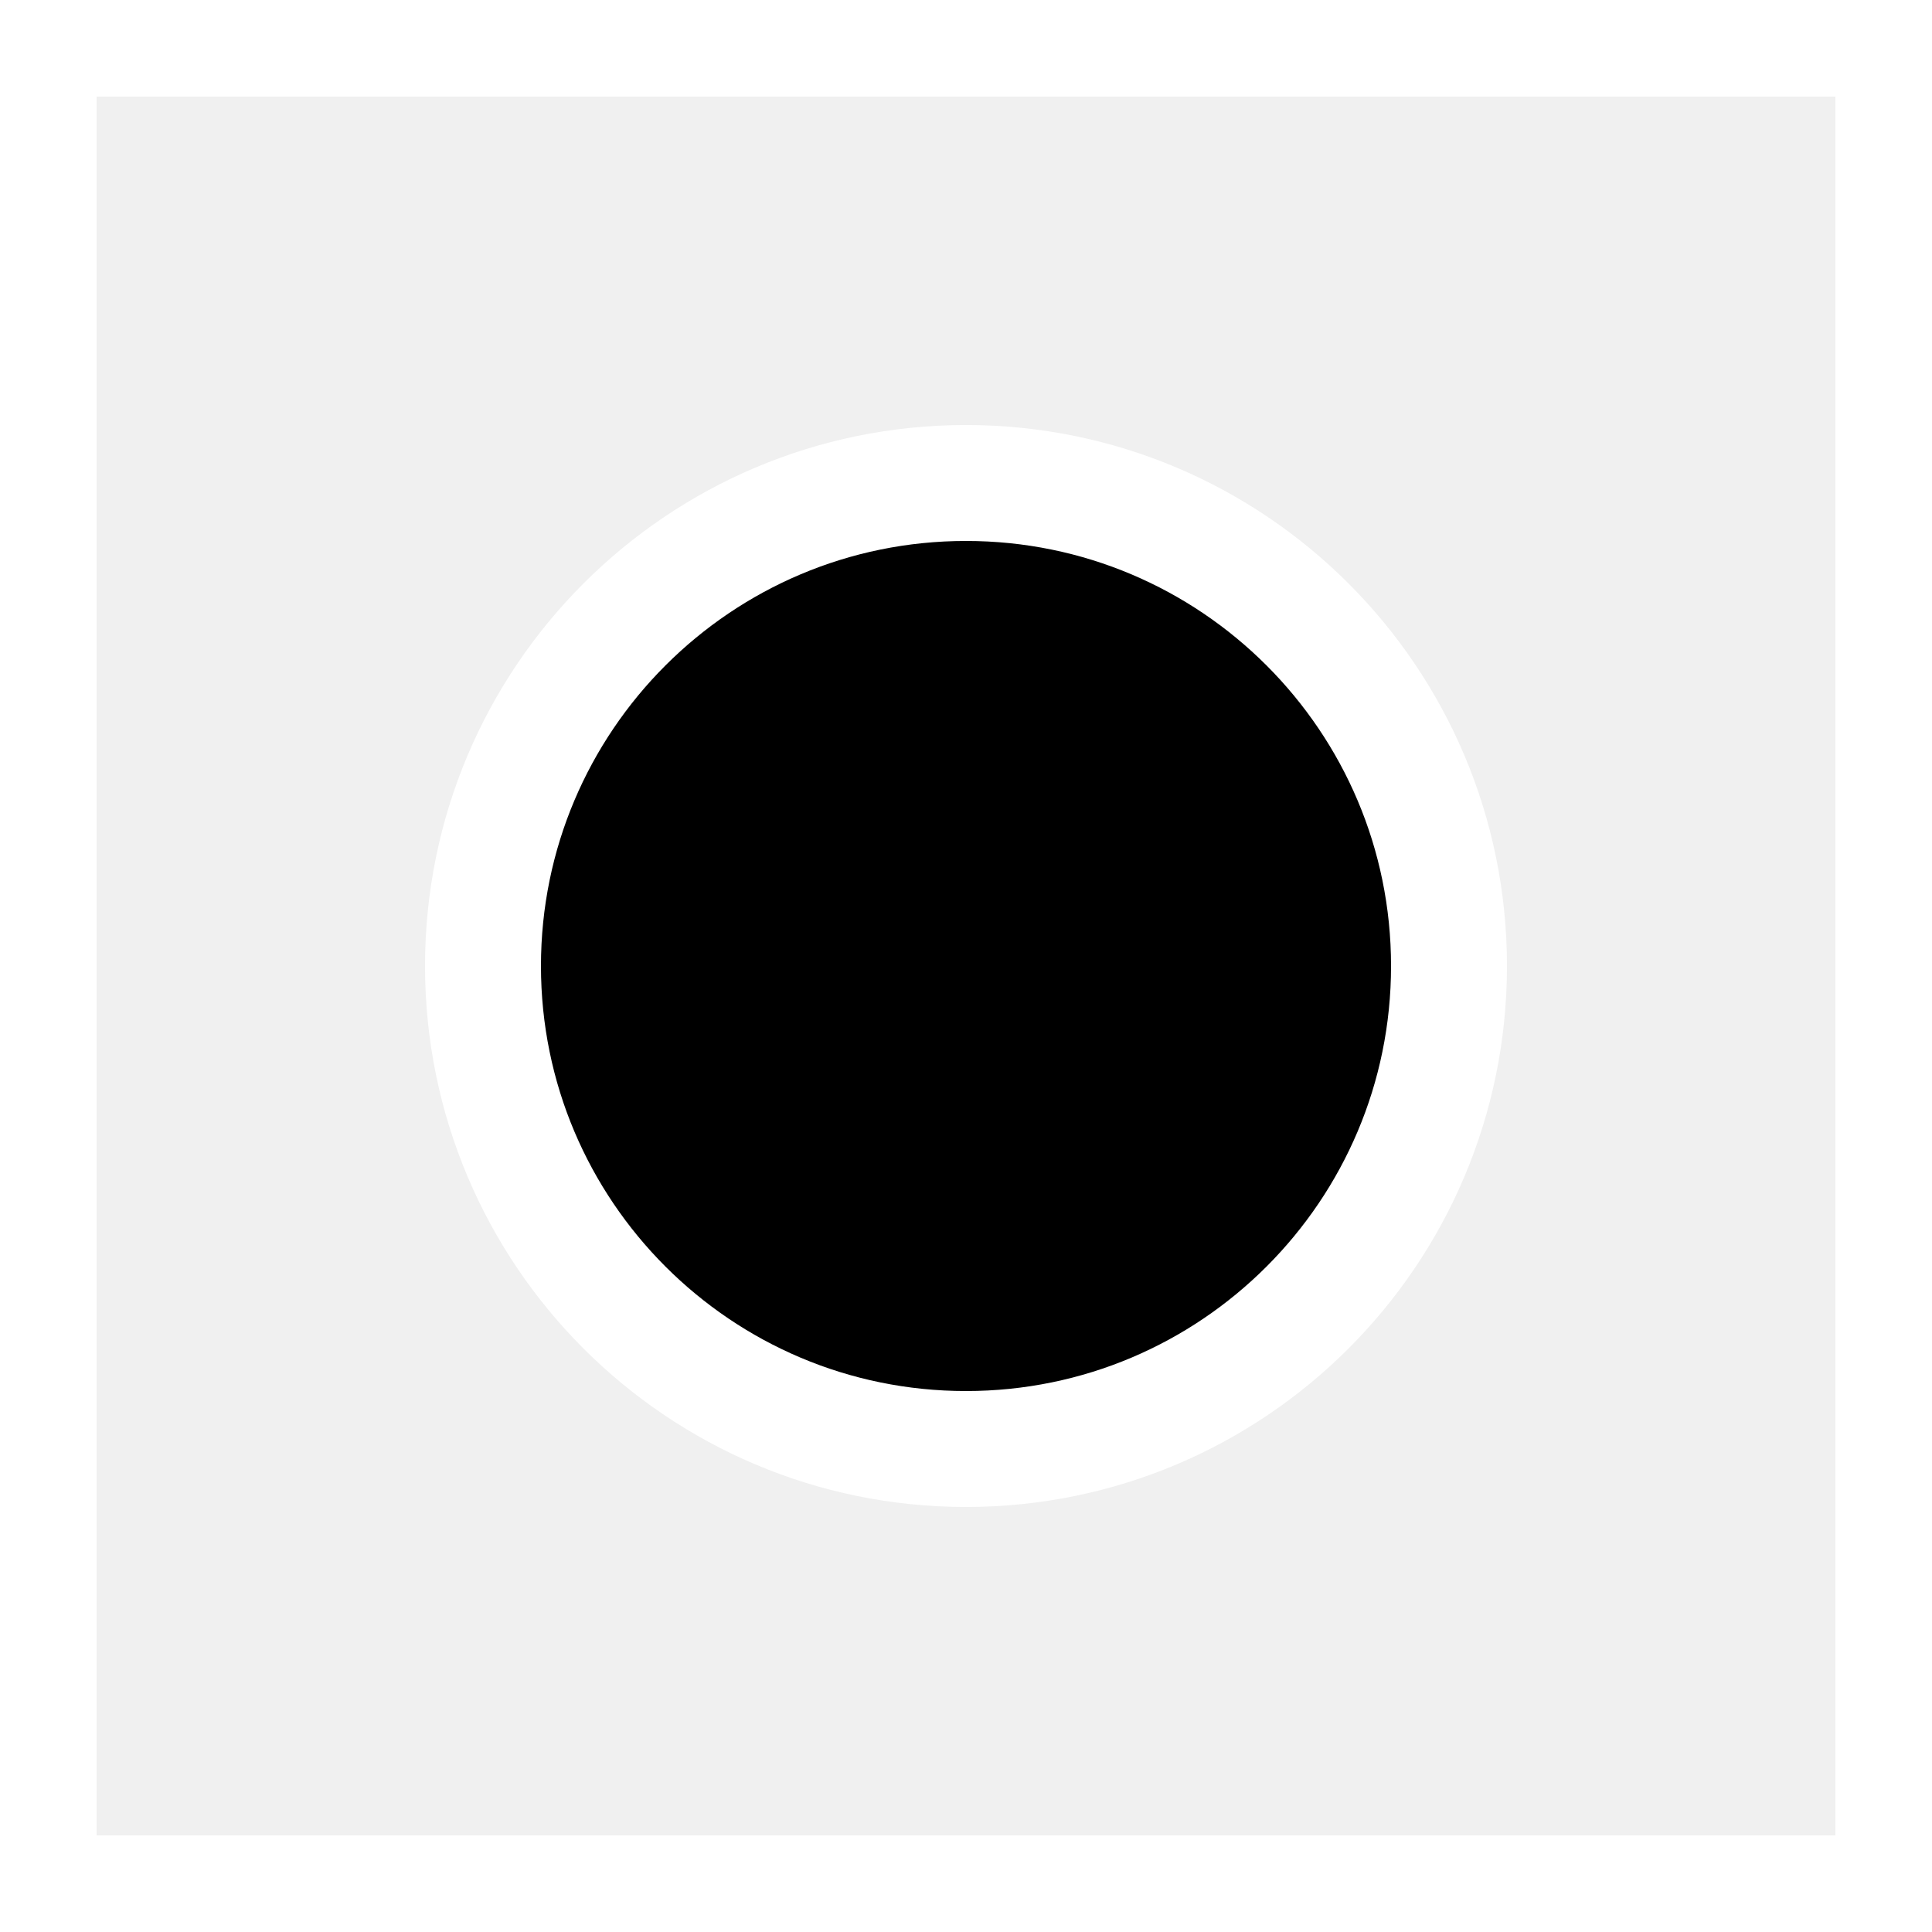
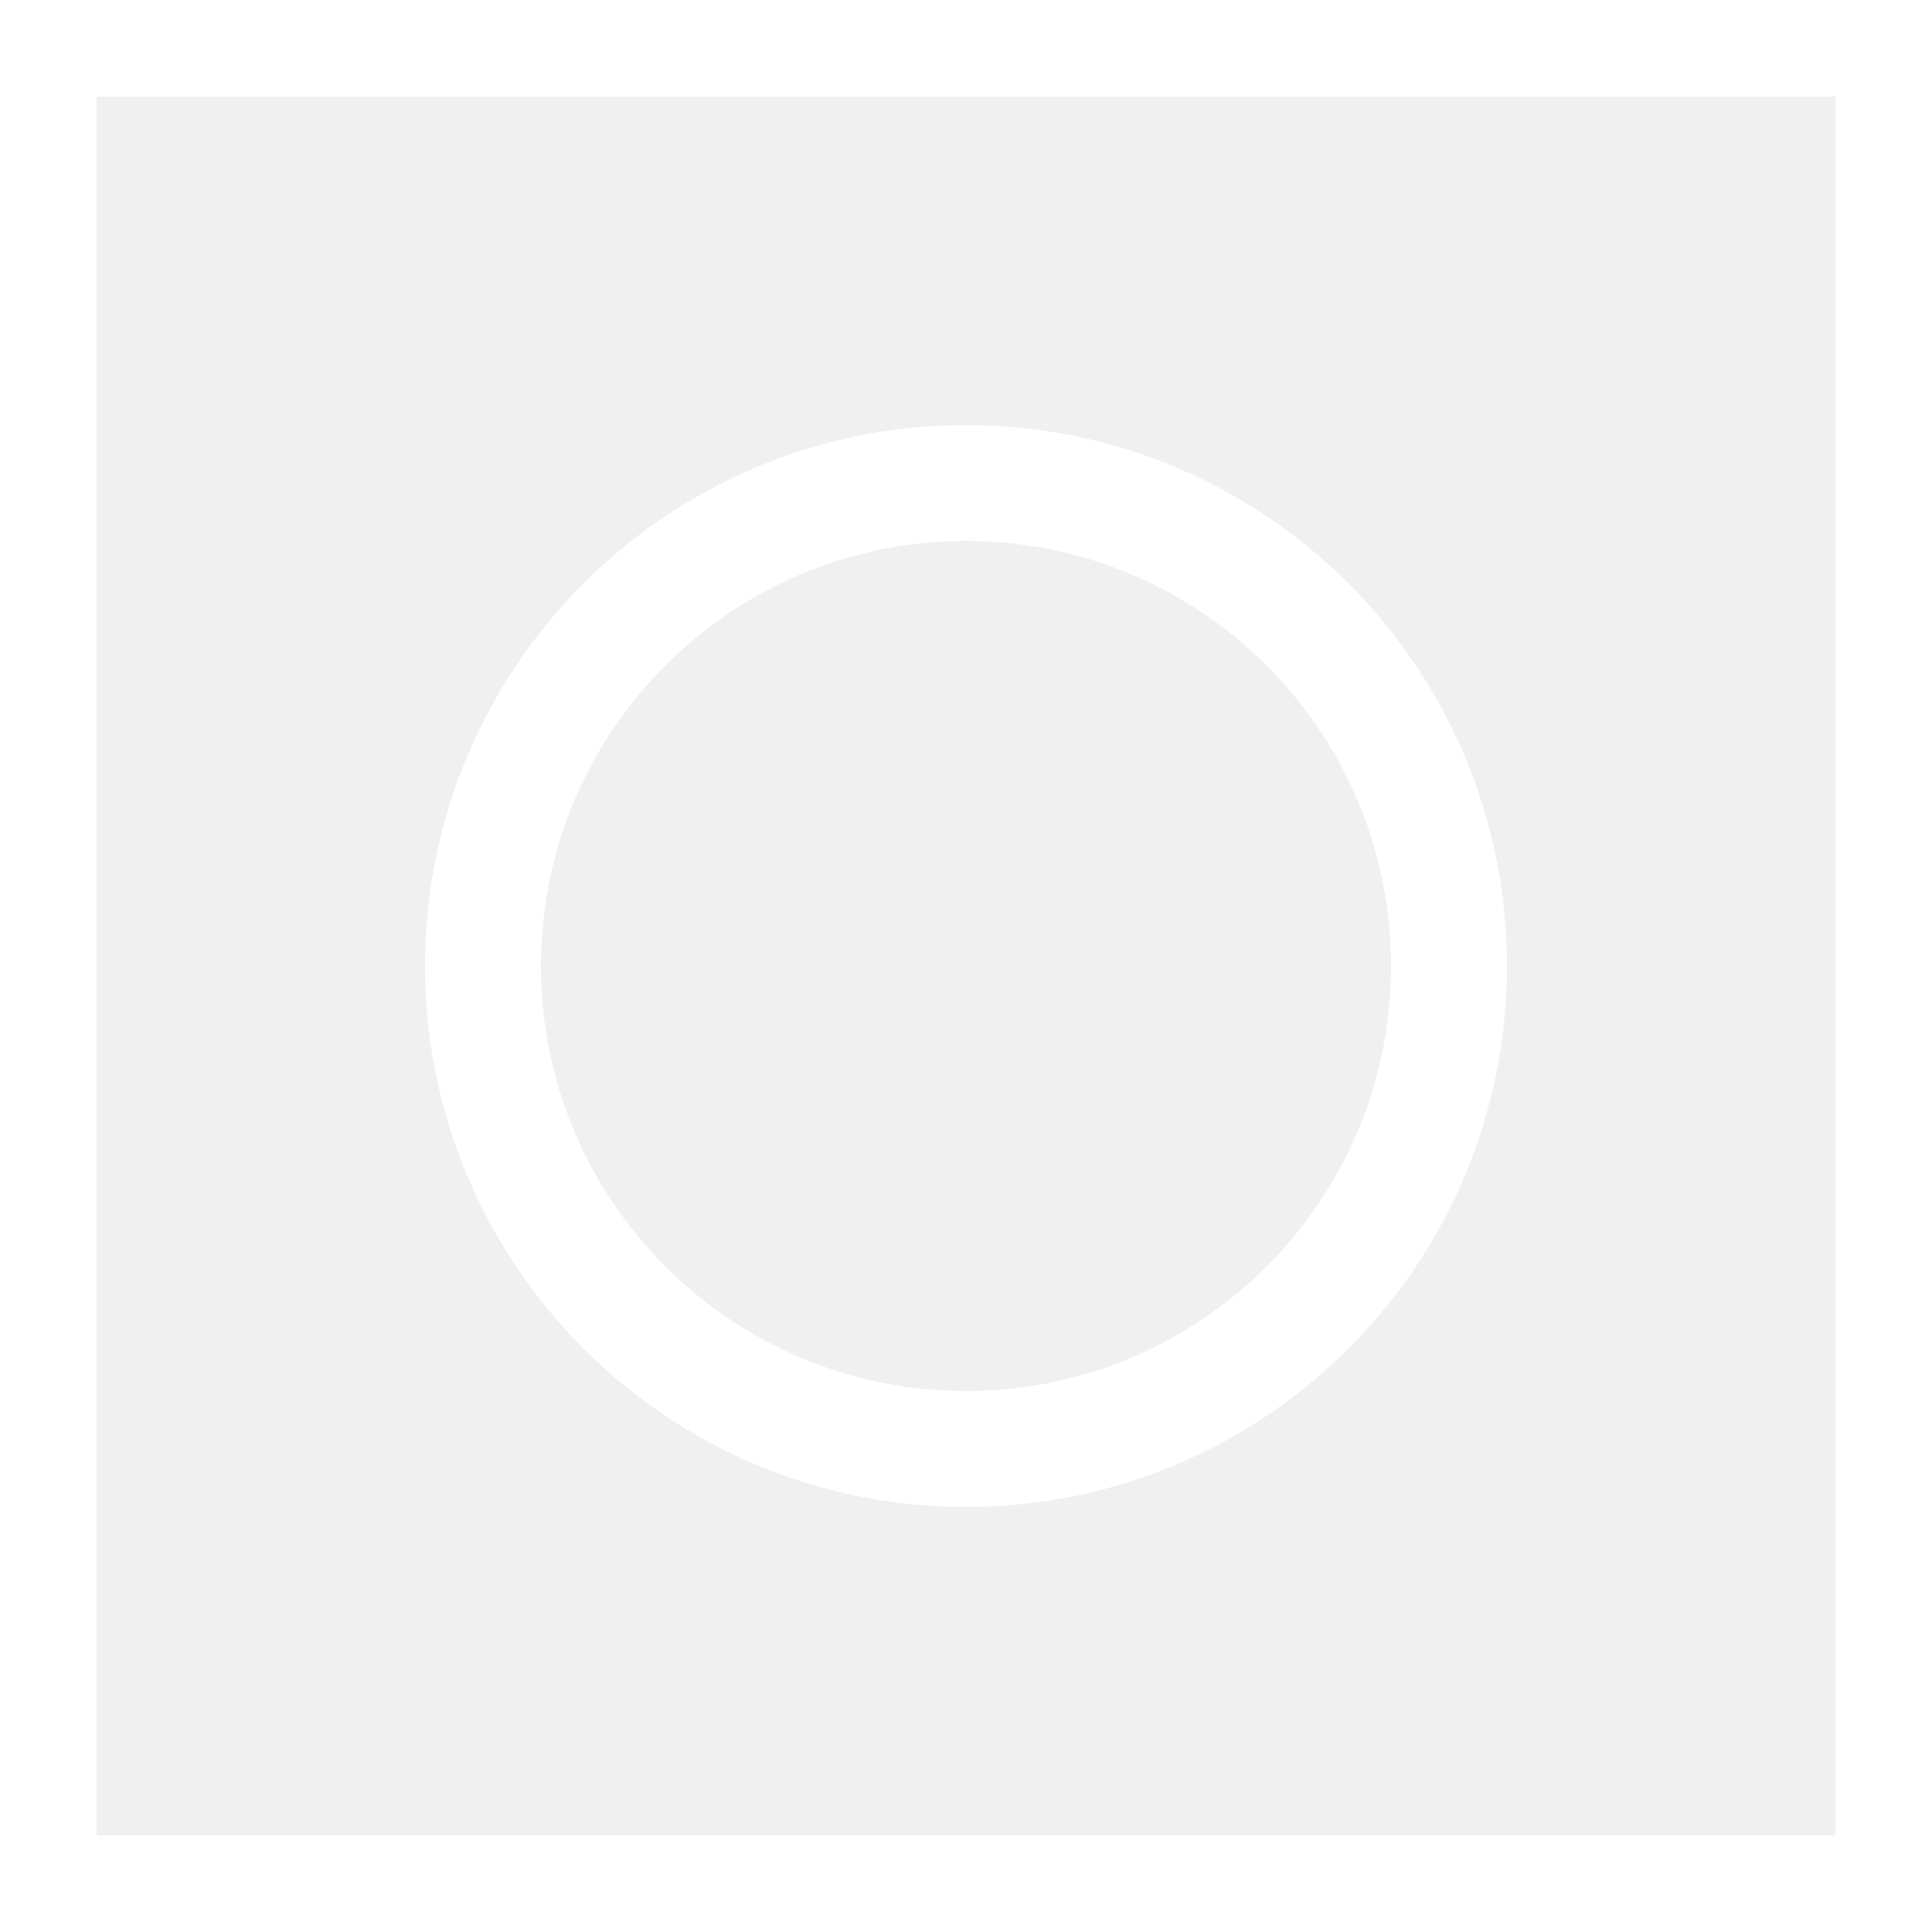
<svg xmlns="http://www.w3.org/2000/svg" version="1.1" id="Pavillons" x="0px" y="0px" viewBox="0 0 50 50" style="enable-background:new 0 0 50 50;" xml:space="preserve">
  <g id="india">
    <path d="M0,0h50v50H0V0z" fill="none" stroke="white" stroke-width="5" />
-     <circle class="st10" cx="25" cy="25" r="12.5" stroke="white" stroke-width="3" />
+     <circle class="st10" cx="25" cy="25" r="12.5" stroke="white" stroke-width="3" fill="none" />
  </g>
</svg>
